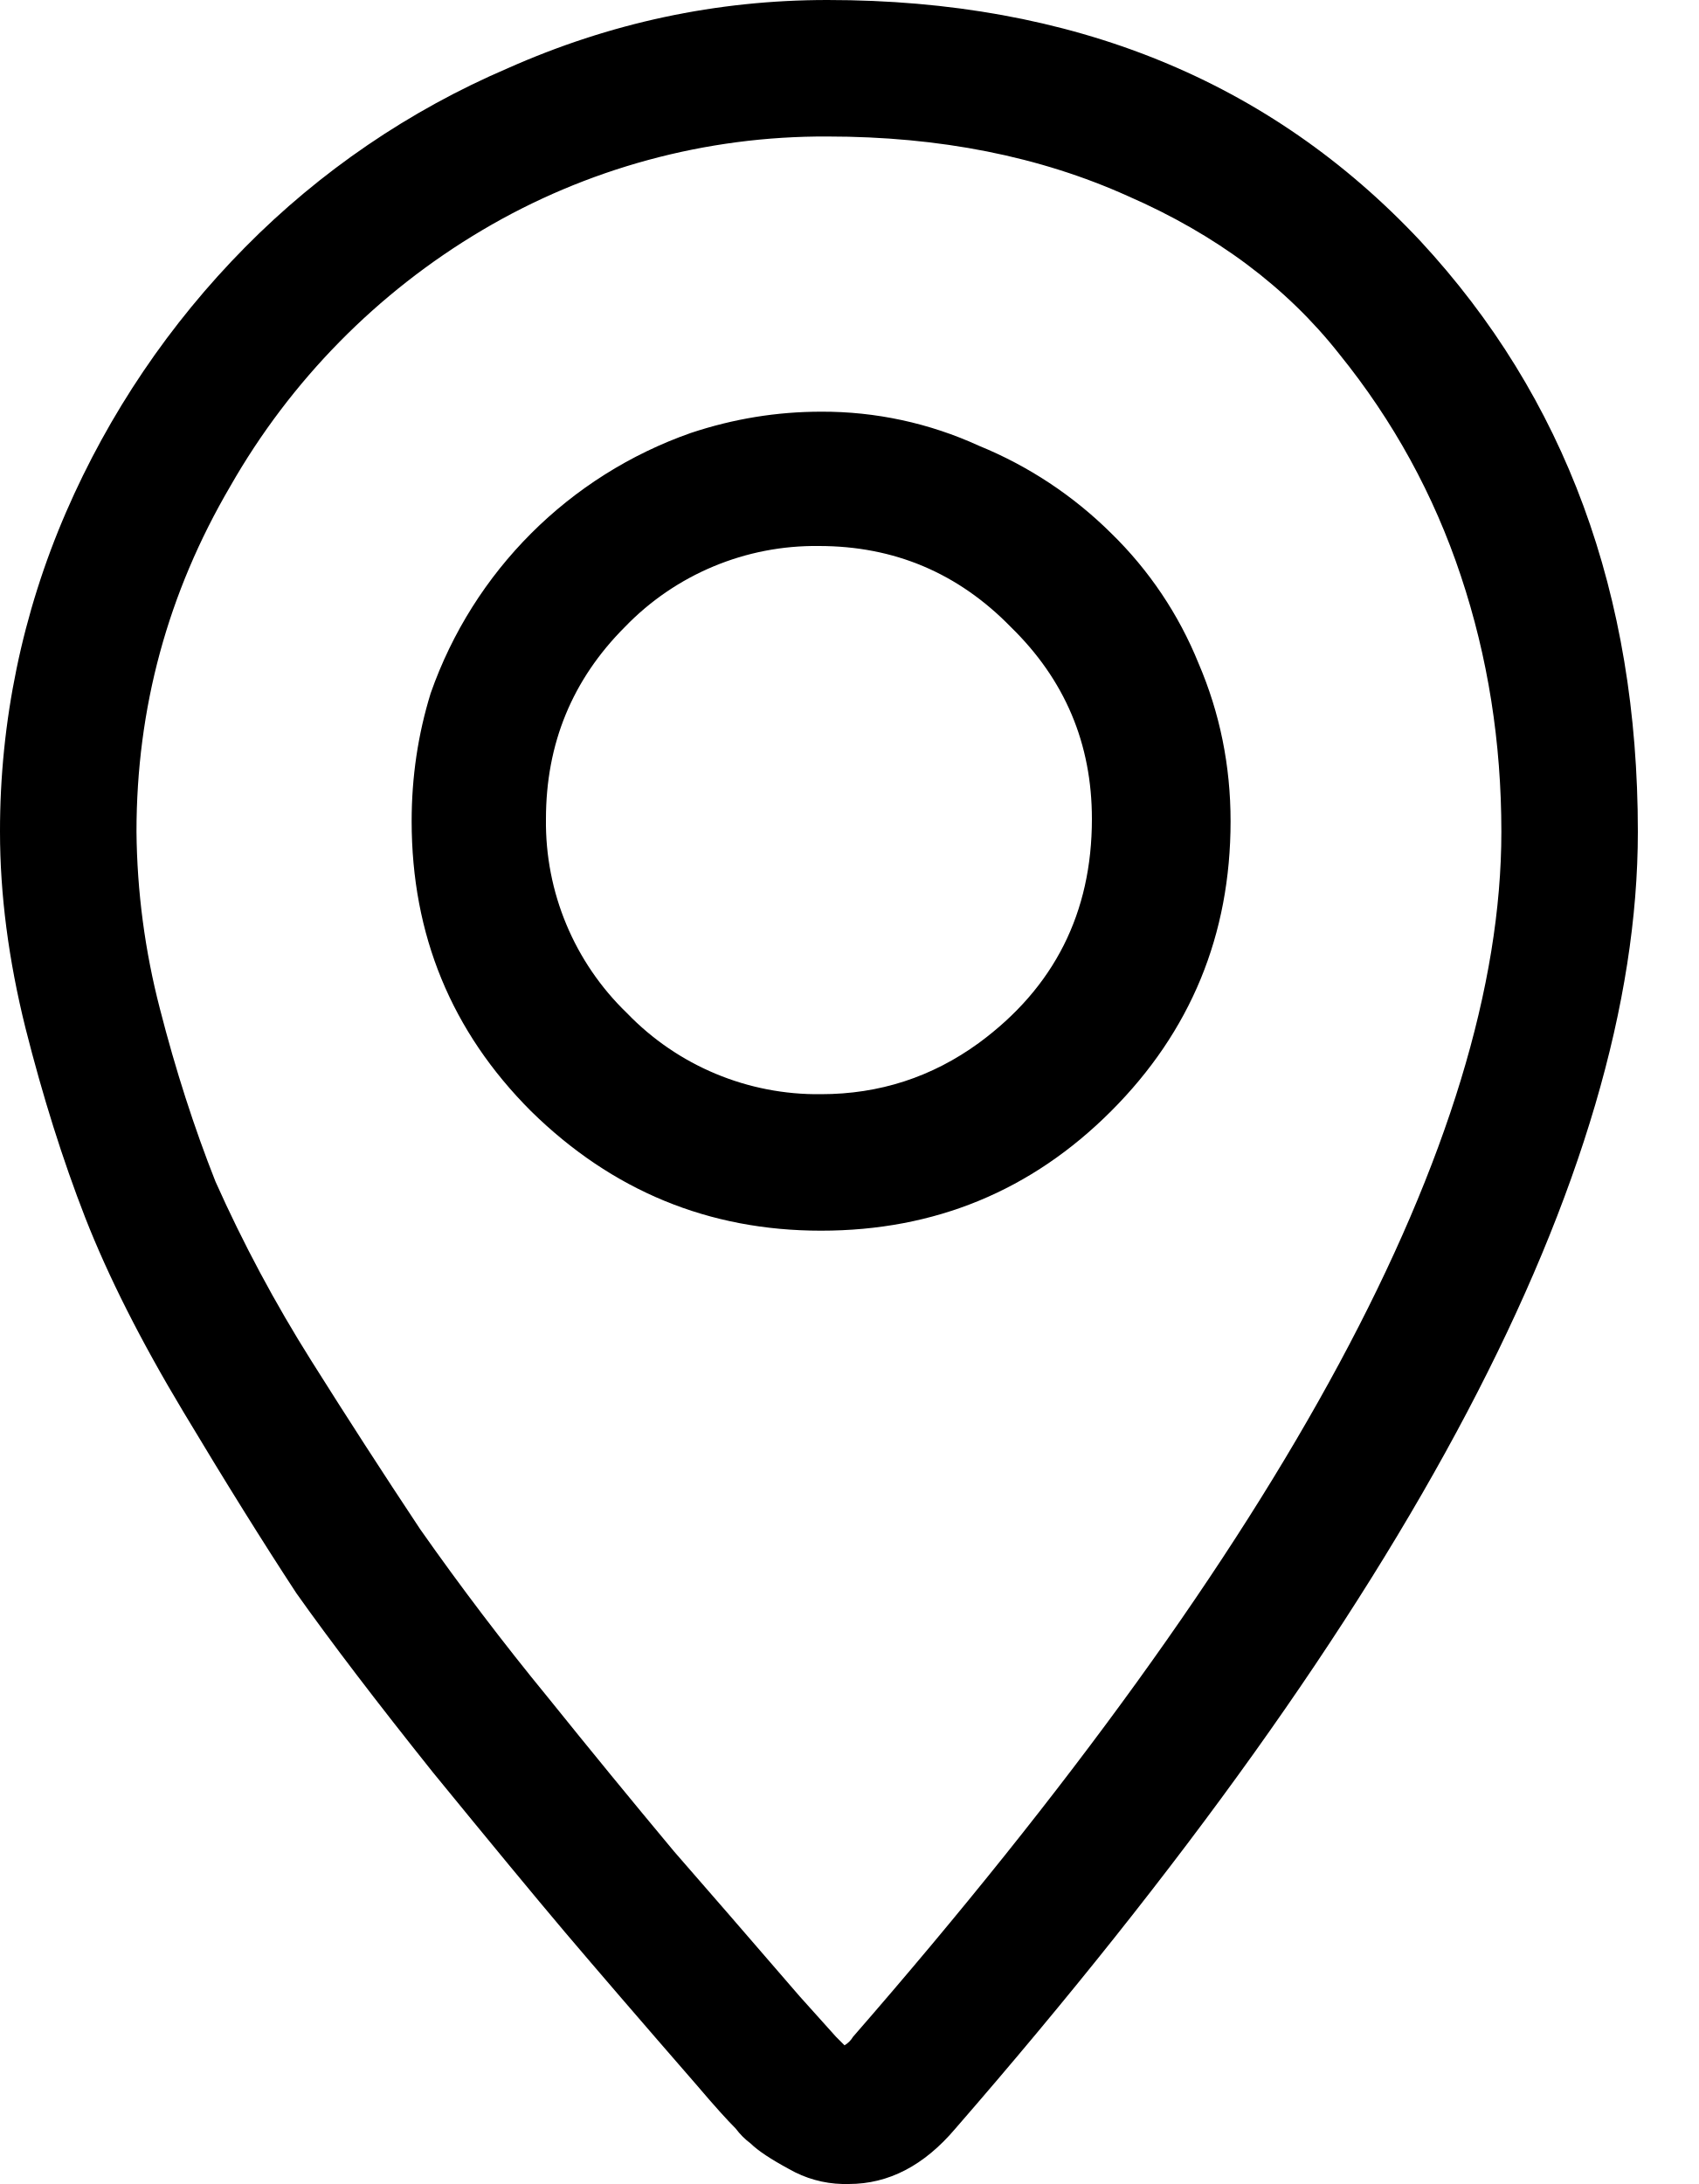
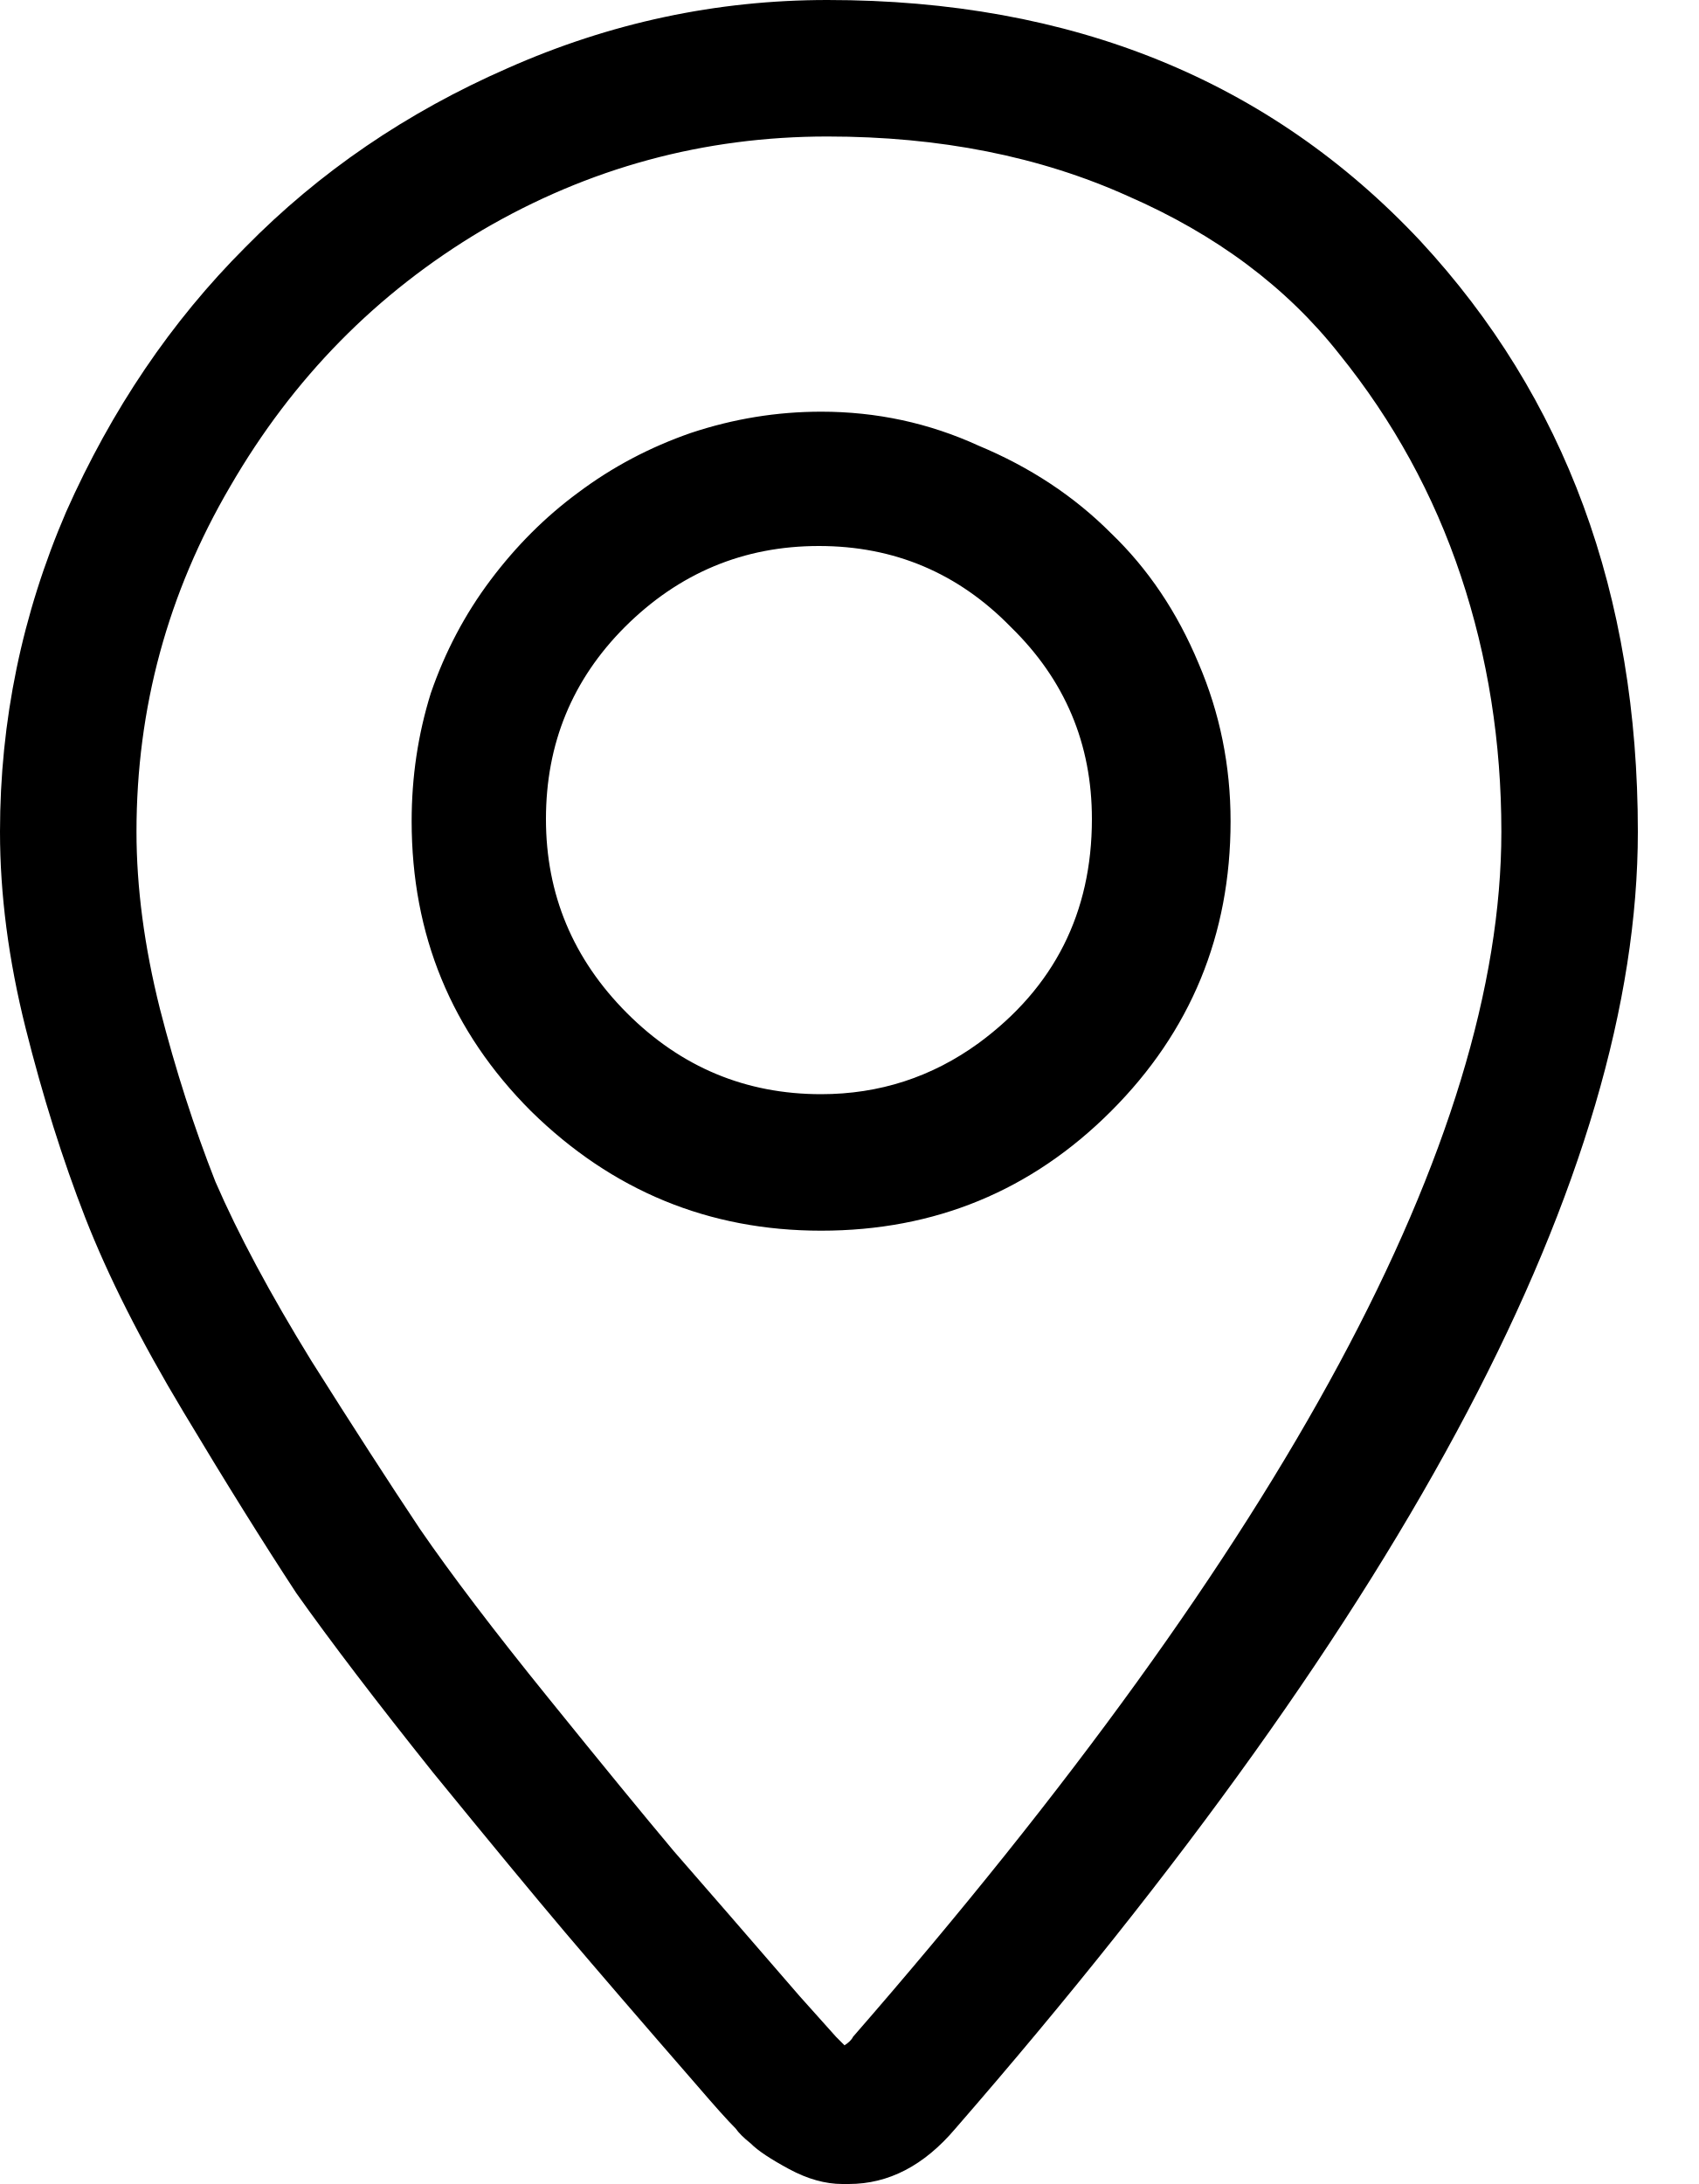
<svg xmlns="http://www.w3.org/2000/svg" width="14" height="18" viewBox="0 0 14 18">
-   <path d="M6.82 0c-.914 0-1.793.188-2.636.563A6.814 6.814 0 0 0 2.02 2.038 7.157 7.157 0 0 0 .545 4.22 6.6 6.6 0 0 0 0 6.855c0 .516.07 1.055.21 1.618.142.562.306 1.084.493 1.564.188.48.457 1.014.809 1.6.351.586.662 1.084.931 1.494.282.398.657.89 1.125 1.476.47.575.832 1.014 1.09 1.319.258.304.621.726 1.09 1.265.14.165.246.282.316.352a.602.602 0 0 0 .123.123c.06.059.165.129.317.211a.927.927 0 0 0 .44.123h.052c.328 0 .621-.152.879-.457C11.625 13.23 13.5 9.668 13.5 6.855c0-1.957-.598-3.58-1.793-4.869C10.465.662 8.836 0 6.82 0zm.211 16.787a.199.199 0 0 1-.07.07l-.07-.07-.3-.334c-.445-.515-.79-.914-1.036-1.195a93.644 93.644 0 0 1-1.037-1.266 23.306 23.306 0 0 1-1.055-1.389 66.38 66.38 0 0 1-.897-1.388 11.78 11.78 0 0 1-.79-1.477c-.176-.445-.329-.92-.458-1.424a6.026 6.026 0 0 1-.193-1.459c0-1.02.258-1.968.773-2.847a5.776 5.776 0 0 1 2.075-2.11 5.53 5.53 0 0 1 2.847-.773c.926 0 1.752.164 2.479.492.726.317 1.306.75 1.74 1.301.445.55.78 1.16 1.002 1.828.223.668.334 1.371.334 2.11 0 2.53-1.781 5.841-5.344 9.931zM6.768 3.393c-.364 0-.721.058-1.073.175A3.5 3.5 0 0 0 3.55 5.713c-.105.34-.157.691-.157 1.055 0 .937.328 1.734.984 2.39.668.656 1.465.985 2.39.985.938 0 1.735-.329 2.391-.985.656-.656.985-1.453.985-2.39 0-.457-.088-.891-.264-1.301a3.143 3.143 0 0 0-.72-1.072 3.337 3.337 0 0 0-1.09-.721 3.092 3.092 0 0 0-1.301-.281zm0 5.625a2.182 2.182 0 0 1-1.6-.668 2.182 2.182 0 0 1-.668-1.6c0-.621.217-1.148.65-1.582a2.182 2.182 0 0 1 1.6-.668c.621 0 1.148.223 1.582.668.445.434.668.96.668 1.582 0 .773-.31 1.389-.932 1.846-.386.281-.82.422-1.3.422z" />
+   <path d="M6.82 0C5.906 0 5.027 0.188 4.184 0.562C3.352 0.926 2.631 1.418 2.021 2.039C1.412 2.648 0.92 3.375 0.545 4.219C0.182 5.062 0 5.941 0 6.855C0 7.371 0.07 7.91 0.211 8.473C0.352 9.035 0.516 9.557 0.703 10.037C0.891 10.518 1.16 11.051 1.512 11.637C1.863 12.223 2.174 12.721 2.443 13.131C2.725 13.529 3.1 14.021 3.568 14.607C4.037 15.182 4.4 15.621 4.658 15.926C4.916 16.23 5.279 16.652 5.748 17.191C5.889 17.355 5.994 17.473 6.064 17.543C6.088 17.578 6.129 17.619 6.188 17.666C6.246 17.725 6.352 17.795 6.504 17.877C6.656 17.959 6.803 18 6.943 18H6.996C7.324 18 7.617 17.848 7.875 17.543C11.625 13.23 13.5 9.668 13.5 6.855C13.5 4.898 12.902 3.275 11.707 1.986C10.465 0.662 8.836 0 6.82 0ZM7.031 16.787C7.02 16.811 6.996 16.834 6.961 16.857C6.938 16.834 6.914 16.811 6.891 16.787L6.592 16.453C6.146 15.938 5.801 15.539 5.555 15.258C5.309 14.965 4.963 14.543 4.518 13.992C4.072 13.441 3.721 12.979 3.463 12.604C3.205 12.217 2.906 11.754 2.566 11.215C2.227 10.664 1.963 10.172 1.775 9.738C1.6 9.293 1.447 8.818 1.318 8.314C1.189 7.799 1.125 7.312 1.125 6.855C1.125 5.836 1.383 4.887 1.898 4.008C2.414 3.117 3.105 2.414 3.973 1.898C4.852 1.383 5.801 1.125 6.82 1.125C7.746 1.125 8.572 1.289 9.299 1.617C10.025 1.934 10.605 2.367 11.039 2.918C11.484 3.469 11.818 4.078 12.041 4.746C12.264 5.414 12.375 6.117 12.375 6.855C12.375 9.387 10.594 12.697 7.031 16.787ZM6.768 3.393C6.404 3.393 6.047 3.451 5.695 3.568C5.355 3.686 5.045 3.85 4.764 4.061C4.494 4.26 4.254 4.5 4.043 4.781C3.832 5.062 3.668 5.373 3.551 5.713C3.445 6.053 3.393 6.404 3.393 6.768C3.393 7.705 3.721 8.502 4.377 9.158C5.045 9.814 5.842 10.143 6.768 10.143C7.705 10.143 8.502 9.814 9.158 9.158C9.814 8.502 10.143 7.705 10.143 6.768C10.143 6.311 10.055 5.877 9.879 5.467C9.703 5.045 9.463 4.688 9.158 4.395C8.854 4.09 8.49 3.85 8.068 3.674C7.658 3.486 7.225 3.393 6.768 3.393ZM6.768 9.018C6.146 9.018 5.613 8.795 5.168 8.35C4.723 7.904 4.5 7.371 4.5 6.75C4.5 6.129 4.717 5.602 5.15 5.168C5.596 4.723 6.129 4.5 6.75 4.5C7.371 4.5 7.898 4.723 8.332 5.168C8.777 5.602 9 6.129 9 6.75C9 7.523 8.689 8.139 8.068 8.596C7.682 8.877 7.248 9.018 6.768 9.018Z" />
</svg>
